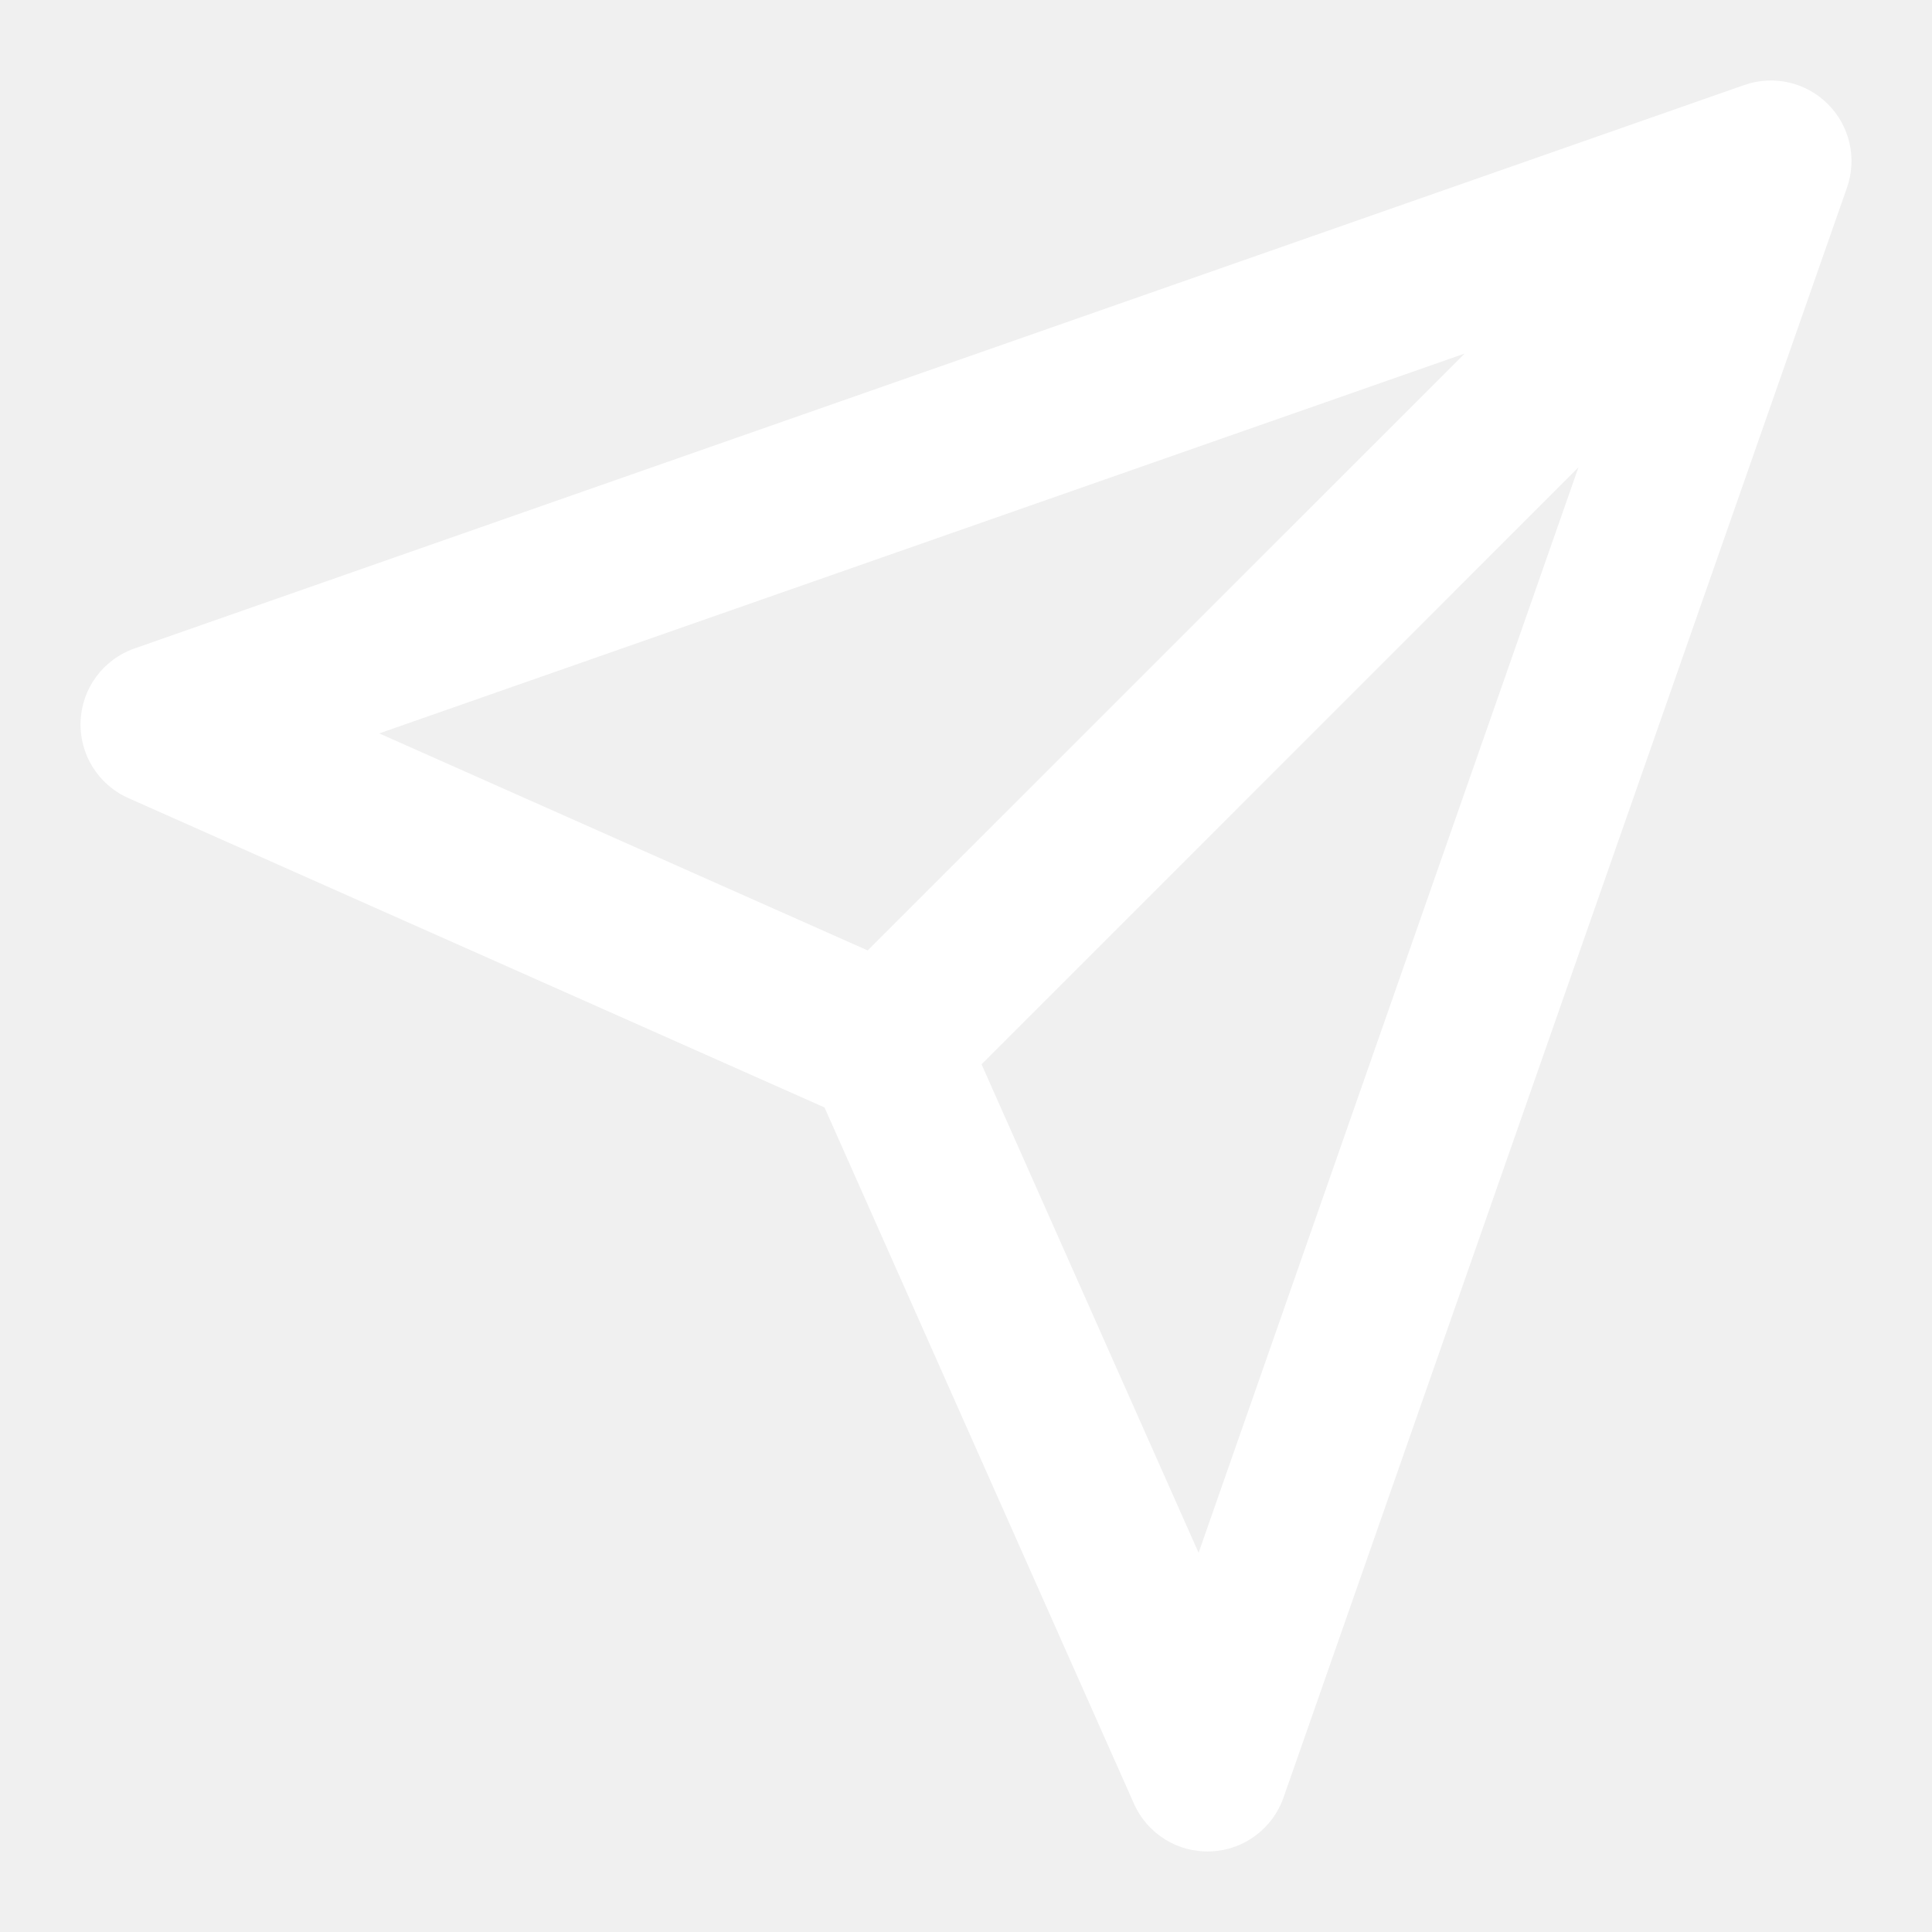
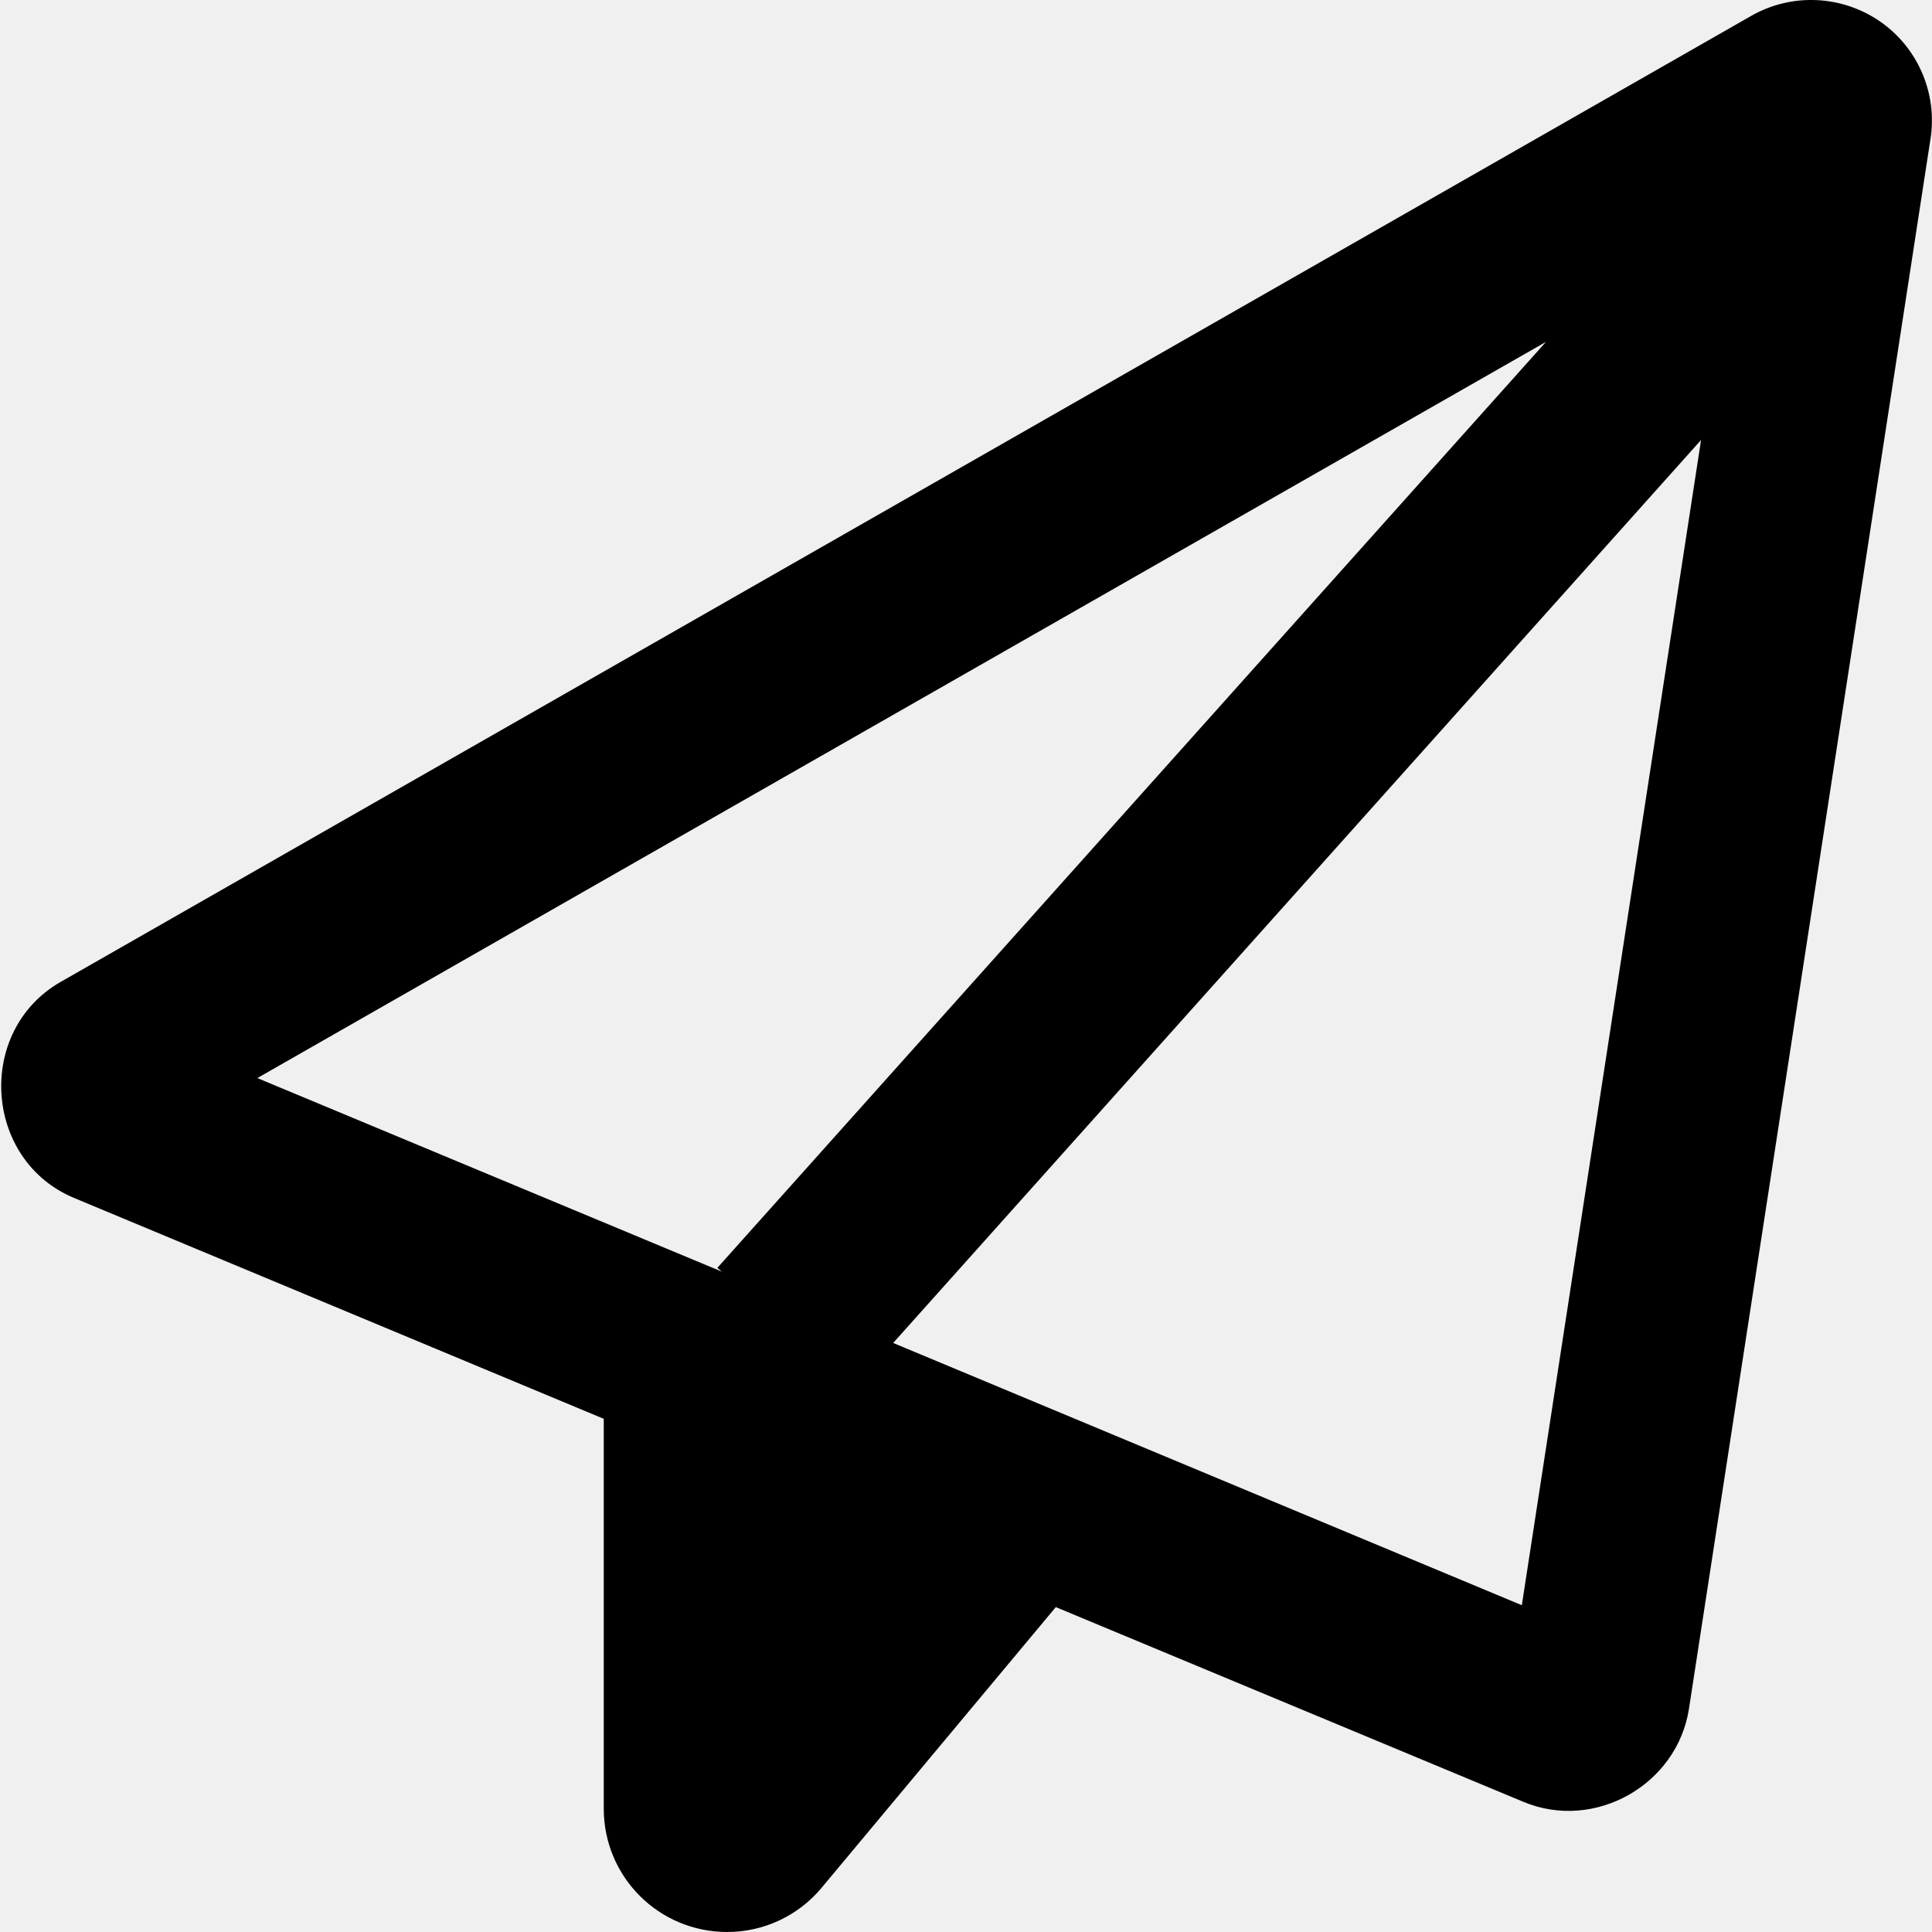
- <svg xmlns="http://www.w3.org/2000/svg" width="18" height="18" viewBox="0 0 18 18" fill="none">
-   <g clip-path="url(#clip0_2308_867)">
-     <path fill-rule="evenodd" clip-rule="evenodd" d="M17.03 0.97C17.234 1.173 17.303 1.476 17.208 1.748L11.958 16.748C11.856 17.038 11.588 17.237 11.281 17.249C10.973 17.262 10.69 17.086 10.565 16.805L7.682 10.318L1.195 7.435C0.914 7.31 0.738 7.027 0.751 6.719C0.763 6.412 0.962 6.144 1.252 6.042L16.252 0.792C16.524 0.697 16.827 0.766 17.03 0.97ZM9.145 9.916L11.167 14.467L14.706 4.354L9.145 9.916ZM13.646 3.294L3.533 6.833L8.084 8.855L13.646 3.294Z" fill="white" />
-   </g>
-   <defs>
-     <clipPath id="clip0_2308_867">
-       <rect width="18" height="18" fill="white" />
-     </clipPath>
-   </defs>
+ <svg xmlns="http://www.w3.org/2000/svg" height="18" width="18" viewBox="0 0 512 512">
+   <path d="M16.1 260.2c-22.6 12.9-20.5 47.3 3.6 57.3L160 376l0 103.3c0 18.1 14.6 32.7 32.7 32.7c9.7 0 18.9-4.3 25.1-11.8l62-74.3 123.9 51.6c18.9 7.9 40.8-4.5 43.9-24.7l64-416c1.9-12.1-3.4-24.3-13.5-31.2s-23.3-7.5-34-1.4l-448 256zm52.1 25.5L409.7 90.6 190.1 336l1.2 1L68.2 285.7zM403.3 425.4L236.7 355.9 450.8 116.6 403.3 425.4z" />
</svg>
